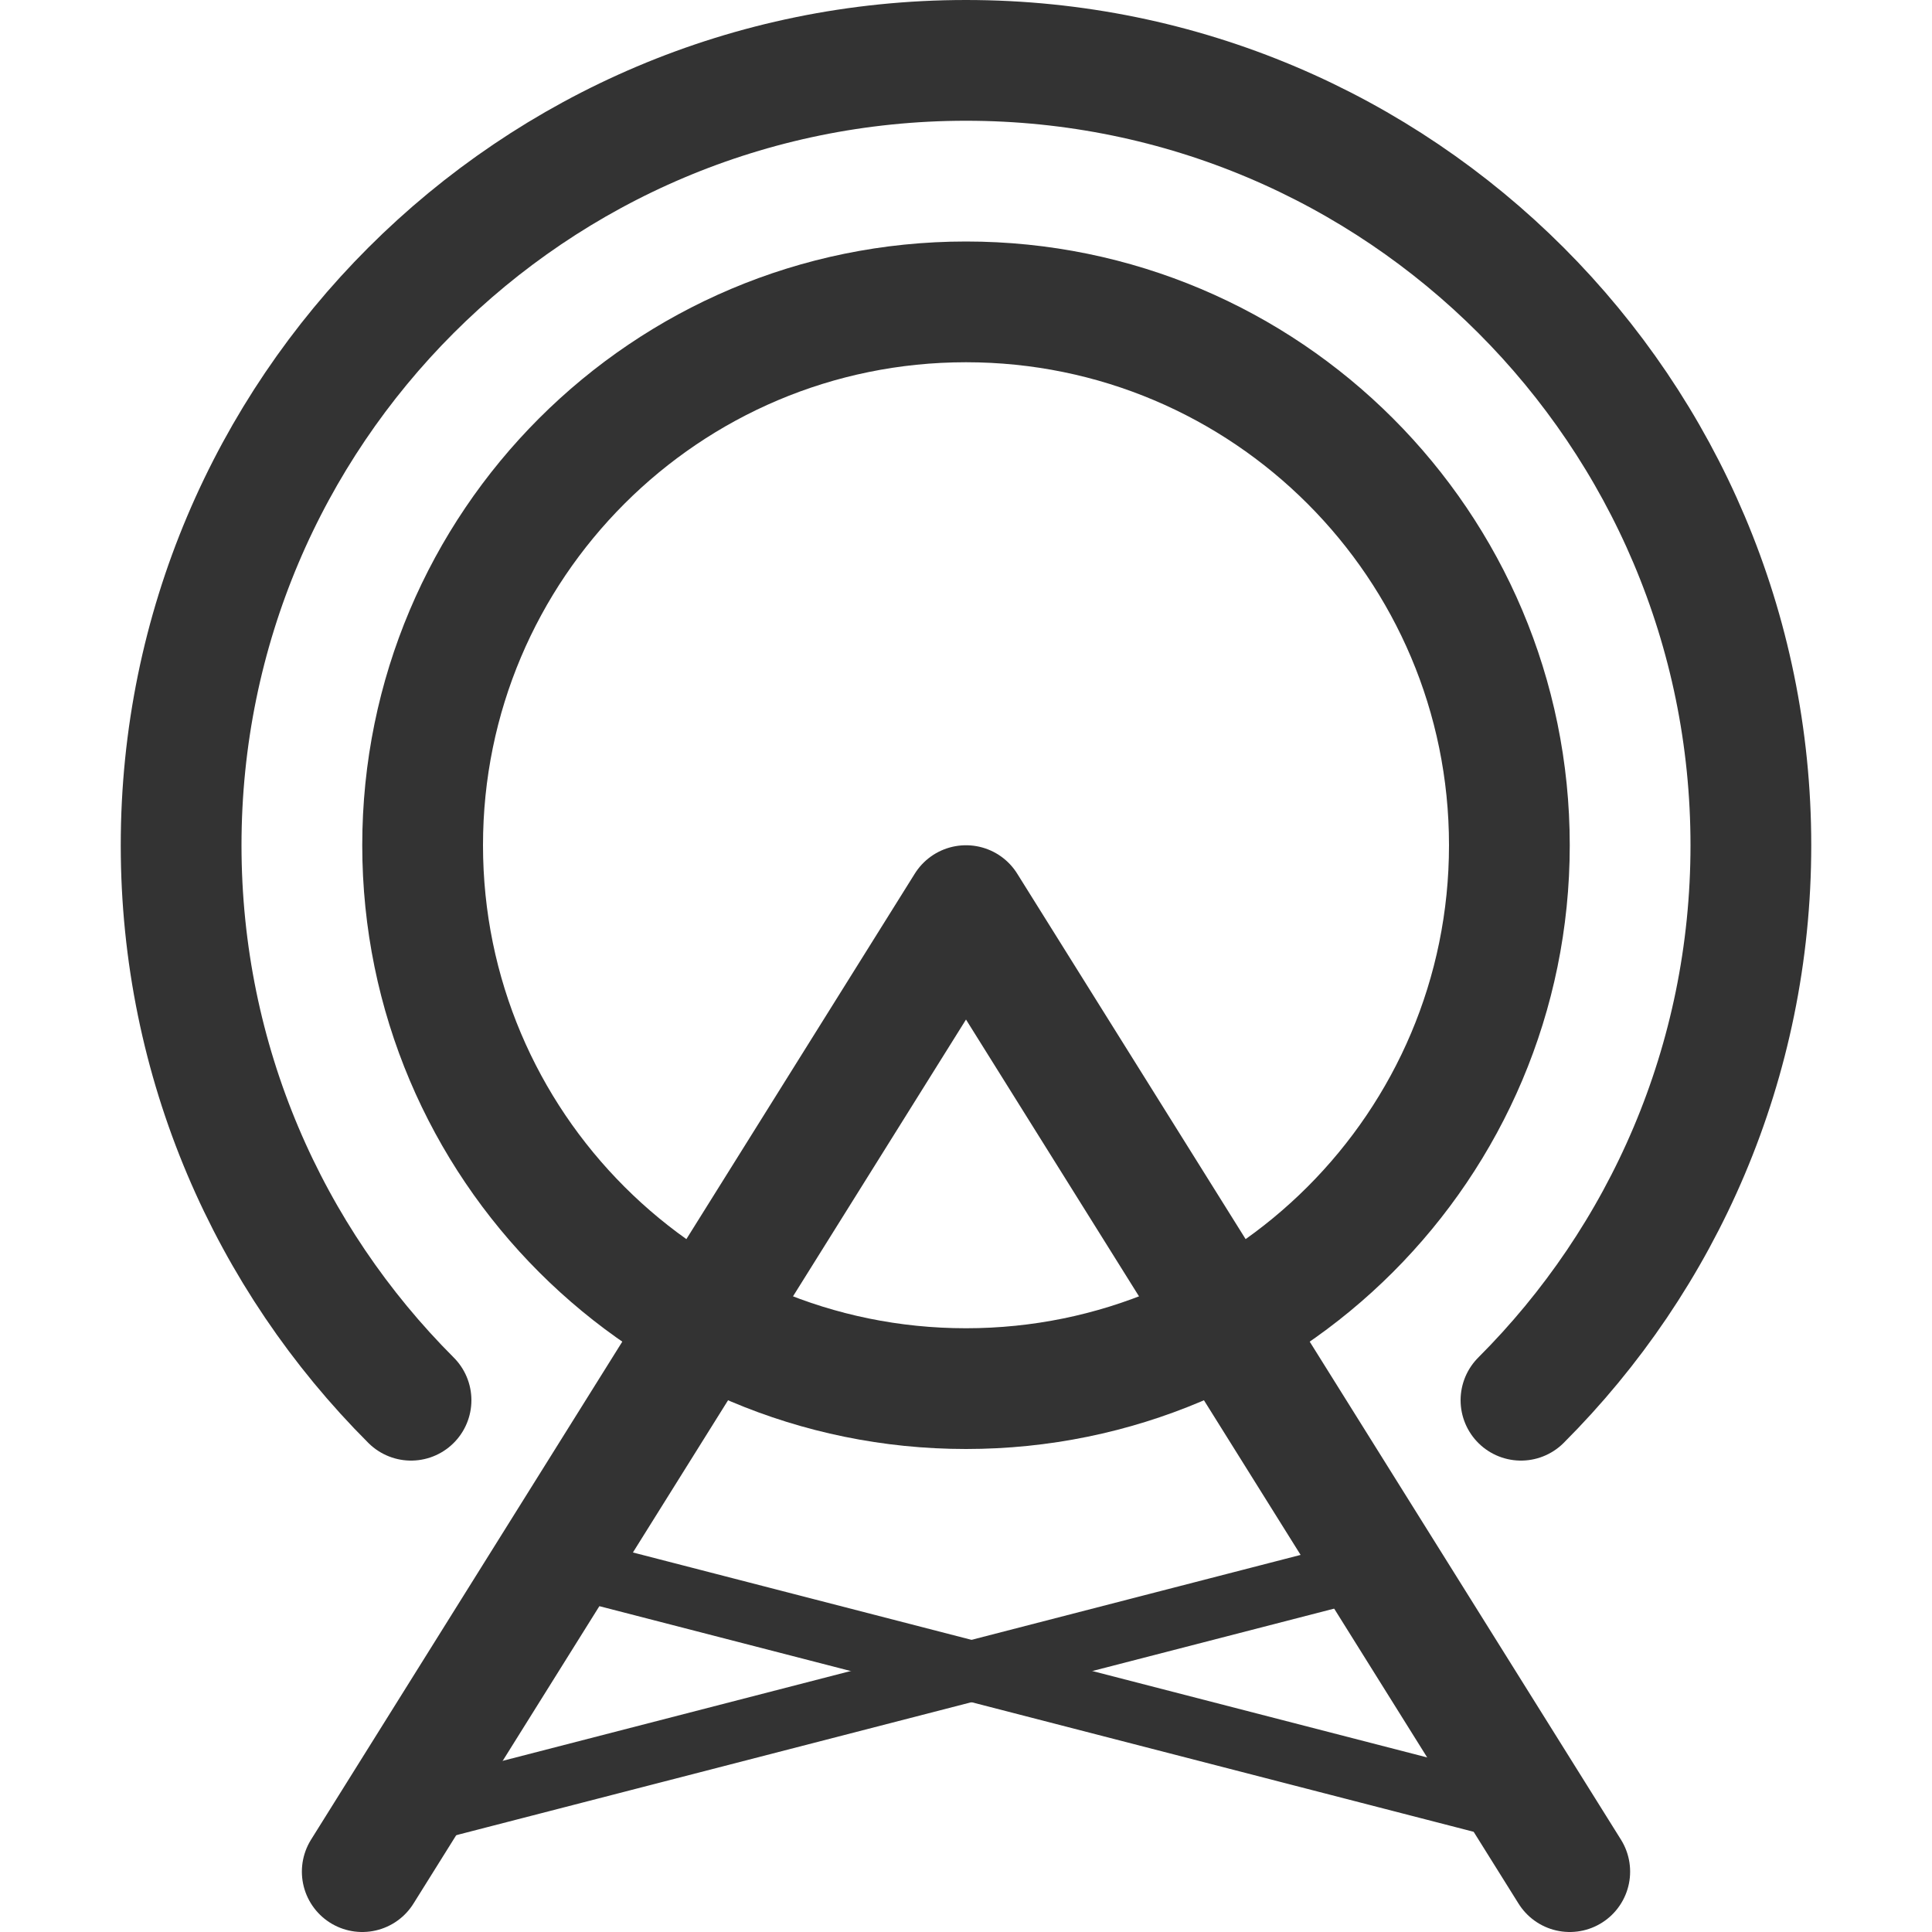
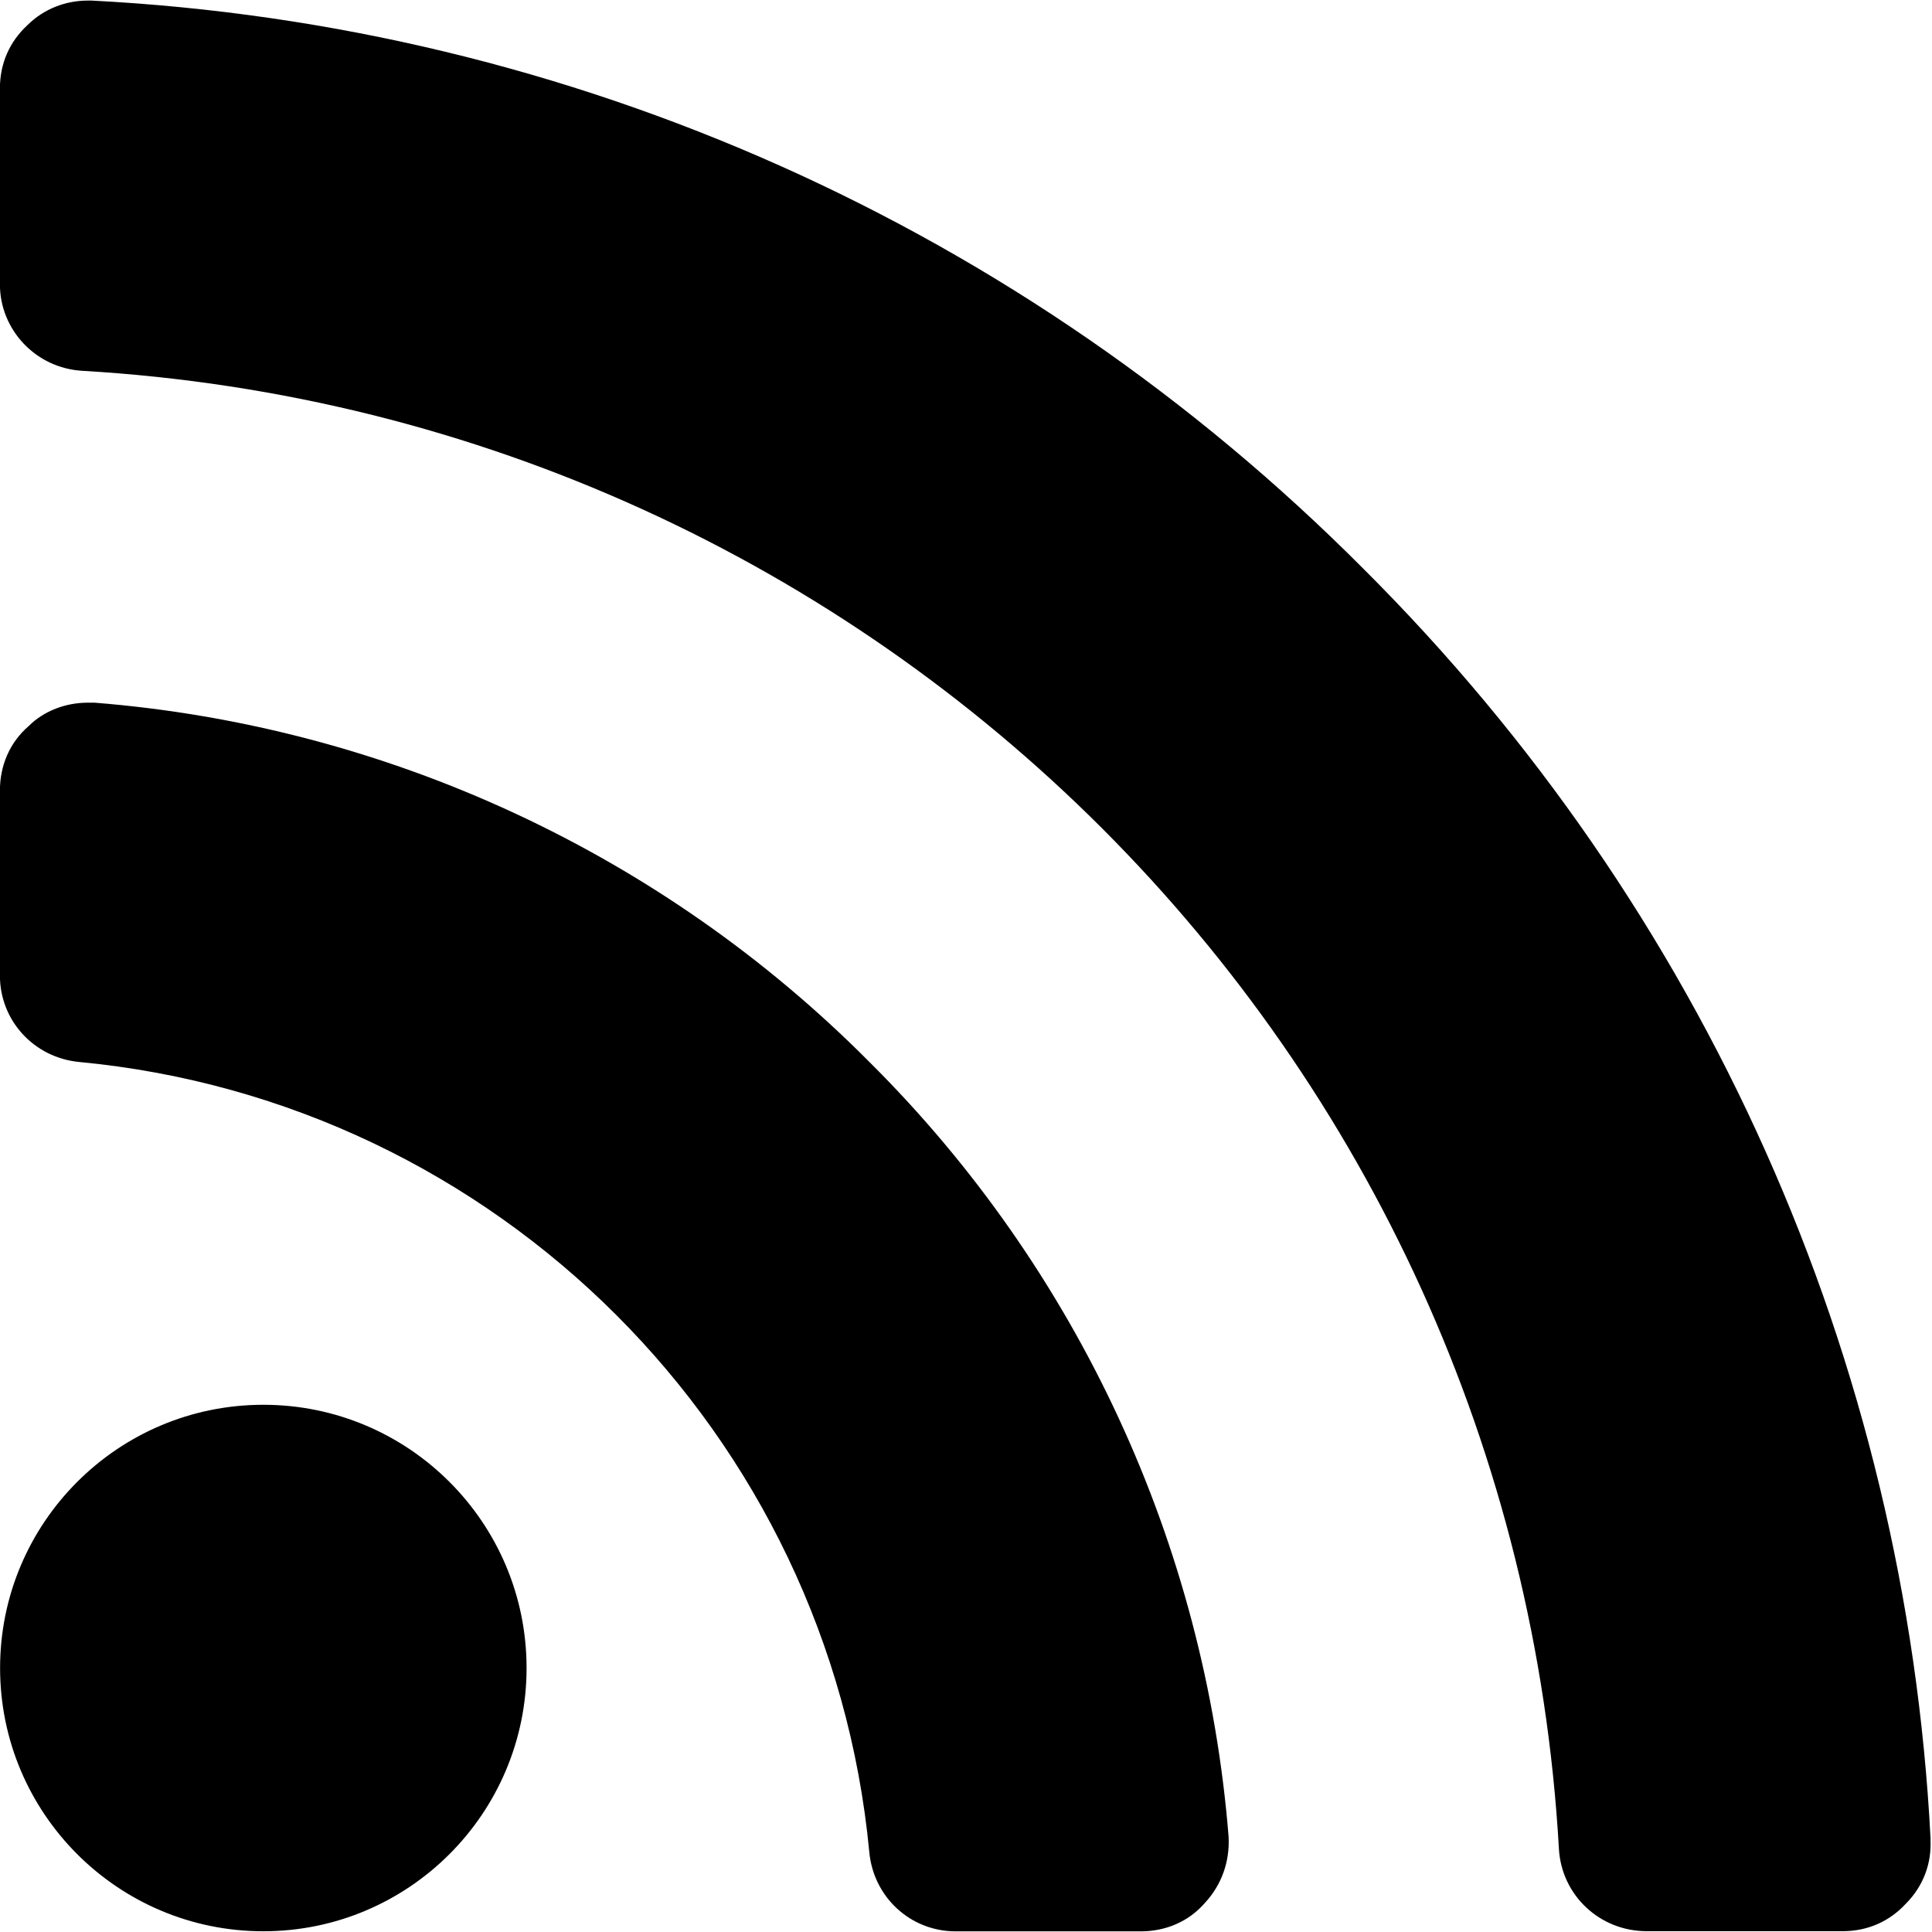
- <svg xmlns="http://www.w3.org/2000/svg" version="1.1" id="Icons" x="0px" y="0px" viewBox="0 0 32 32" enable-background="new 0 0 32 32" xml:space="preserve">
-   <g>
-     <polyline fill="none" stroke="#333333" stroke-width="2" stroke-linecap="round" stroke-linejoin="round" stroke-miterlimit="10" points="   26,31 16,15 6,31  " />
-     <line fill="none" stroke="#333333" stroke-linecap="round" stroke-linejoin="round" stroke-miterlimit="10" x1="7.091" y1="30" x2="22.591" y2="26" />
-     <line fill="none" stroke="#333333" stroke-linecap="round" stroke-linejoin="round" stroke-miterlimit="10" x1="25.091" y1="30" x2="9.591" y2="26" />
-     <circle fill="none" stroke="#333333" stroke-width="2" stroke-linecap="round" stroke-linejoin="round" stroke-miterlimit="10" cx="16" cy="14" r="9" />
-     <path fill="none" stroke="#333333" stroke-width="2" stroke-linecap="round" stroke-linejoin="round" stroke-miterlimit="10" d="   M6.808,23.192C4.455,20.84,3,17.59,3,14s1.455-6.84,3.808-9.192S12.41,1,16,1s6.84,1.455,9.192,3.808S29,10.41,29,14   s-1.455,6.84-3.808,9.192" />
+ <svg xmlns="http://www.w3.org/2000/svg" width="24" height="24" version="1.1" viewBox="0 -47.143 23.588 23.572">
+   <g fill="#000000">
+     <path d="M6.429,20.357c0,-1.775 -1.44,-3.214 -3.214,-3.214c-1.775,0 -3.214,1.44 -3.214,3.214c0,1.775 1.44,3.214 3.214,3.214c1.775,0 3.214,-1.44 3.214,-3.214Zm8.571,2.059c-0.285,-3.566 -1.842,-6.931 -4.386,-9.459c-2.528,-2.545 -5.893,-4.102 -9.459,-4.386c-0.033,0 -0.05,0 -0.084,0c-0.268,0 -0.536,0.1 -0.72,0.285c-0.234,0.201 -0.352,0.485 -0.352,0.787v2.26c0,0.552 0.419,1.004 0.971,1.055c5.106,0.485 9.157,4.537 9.643,9.643c0.05,0.552 0.502,0.971 1.055,0.971h2.26c0.301,0 0.586,-0.117 0.787,-0.352c0.201,-0.218 0.301,-0.502 0.285,-0.804Zm8.571,0.033c-0.301,-5.859 -2.762,-11.367 -6.931,-15.519c-4.152,-4.169 -9.66,-6.629 -15.519,-6.931c-0.017,0 -0.033,0 -0.05,0c-0.268,0 -0.536,0.1 -0.737,0.301c-0.218,0.201 -0.335,0.469 -0.335,0.77v2.394c0,0.552 0.435,1.021 1.004,1.055c9.727,0.569 17.478,8.32 18.03,18.047c0.033,0.569 0.502,1.004 1.071,1.004h2.394c0.301,0 0.569,-0.117 0.77,-0.335c0.218,-0.218 0.318,-0.502 0.301,-0.787Z" transform="translate(0, -47.1429)" />
  </g>
</svg>
